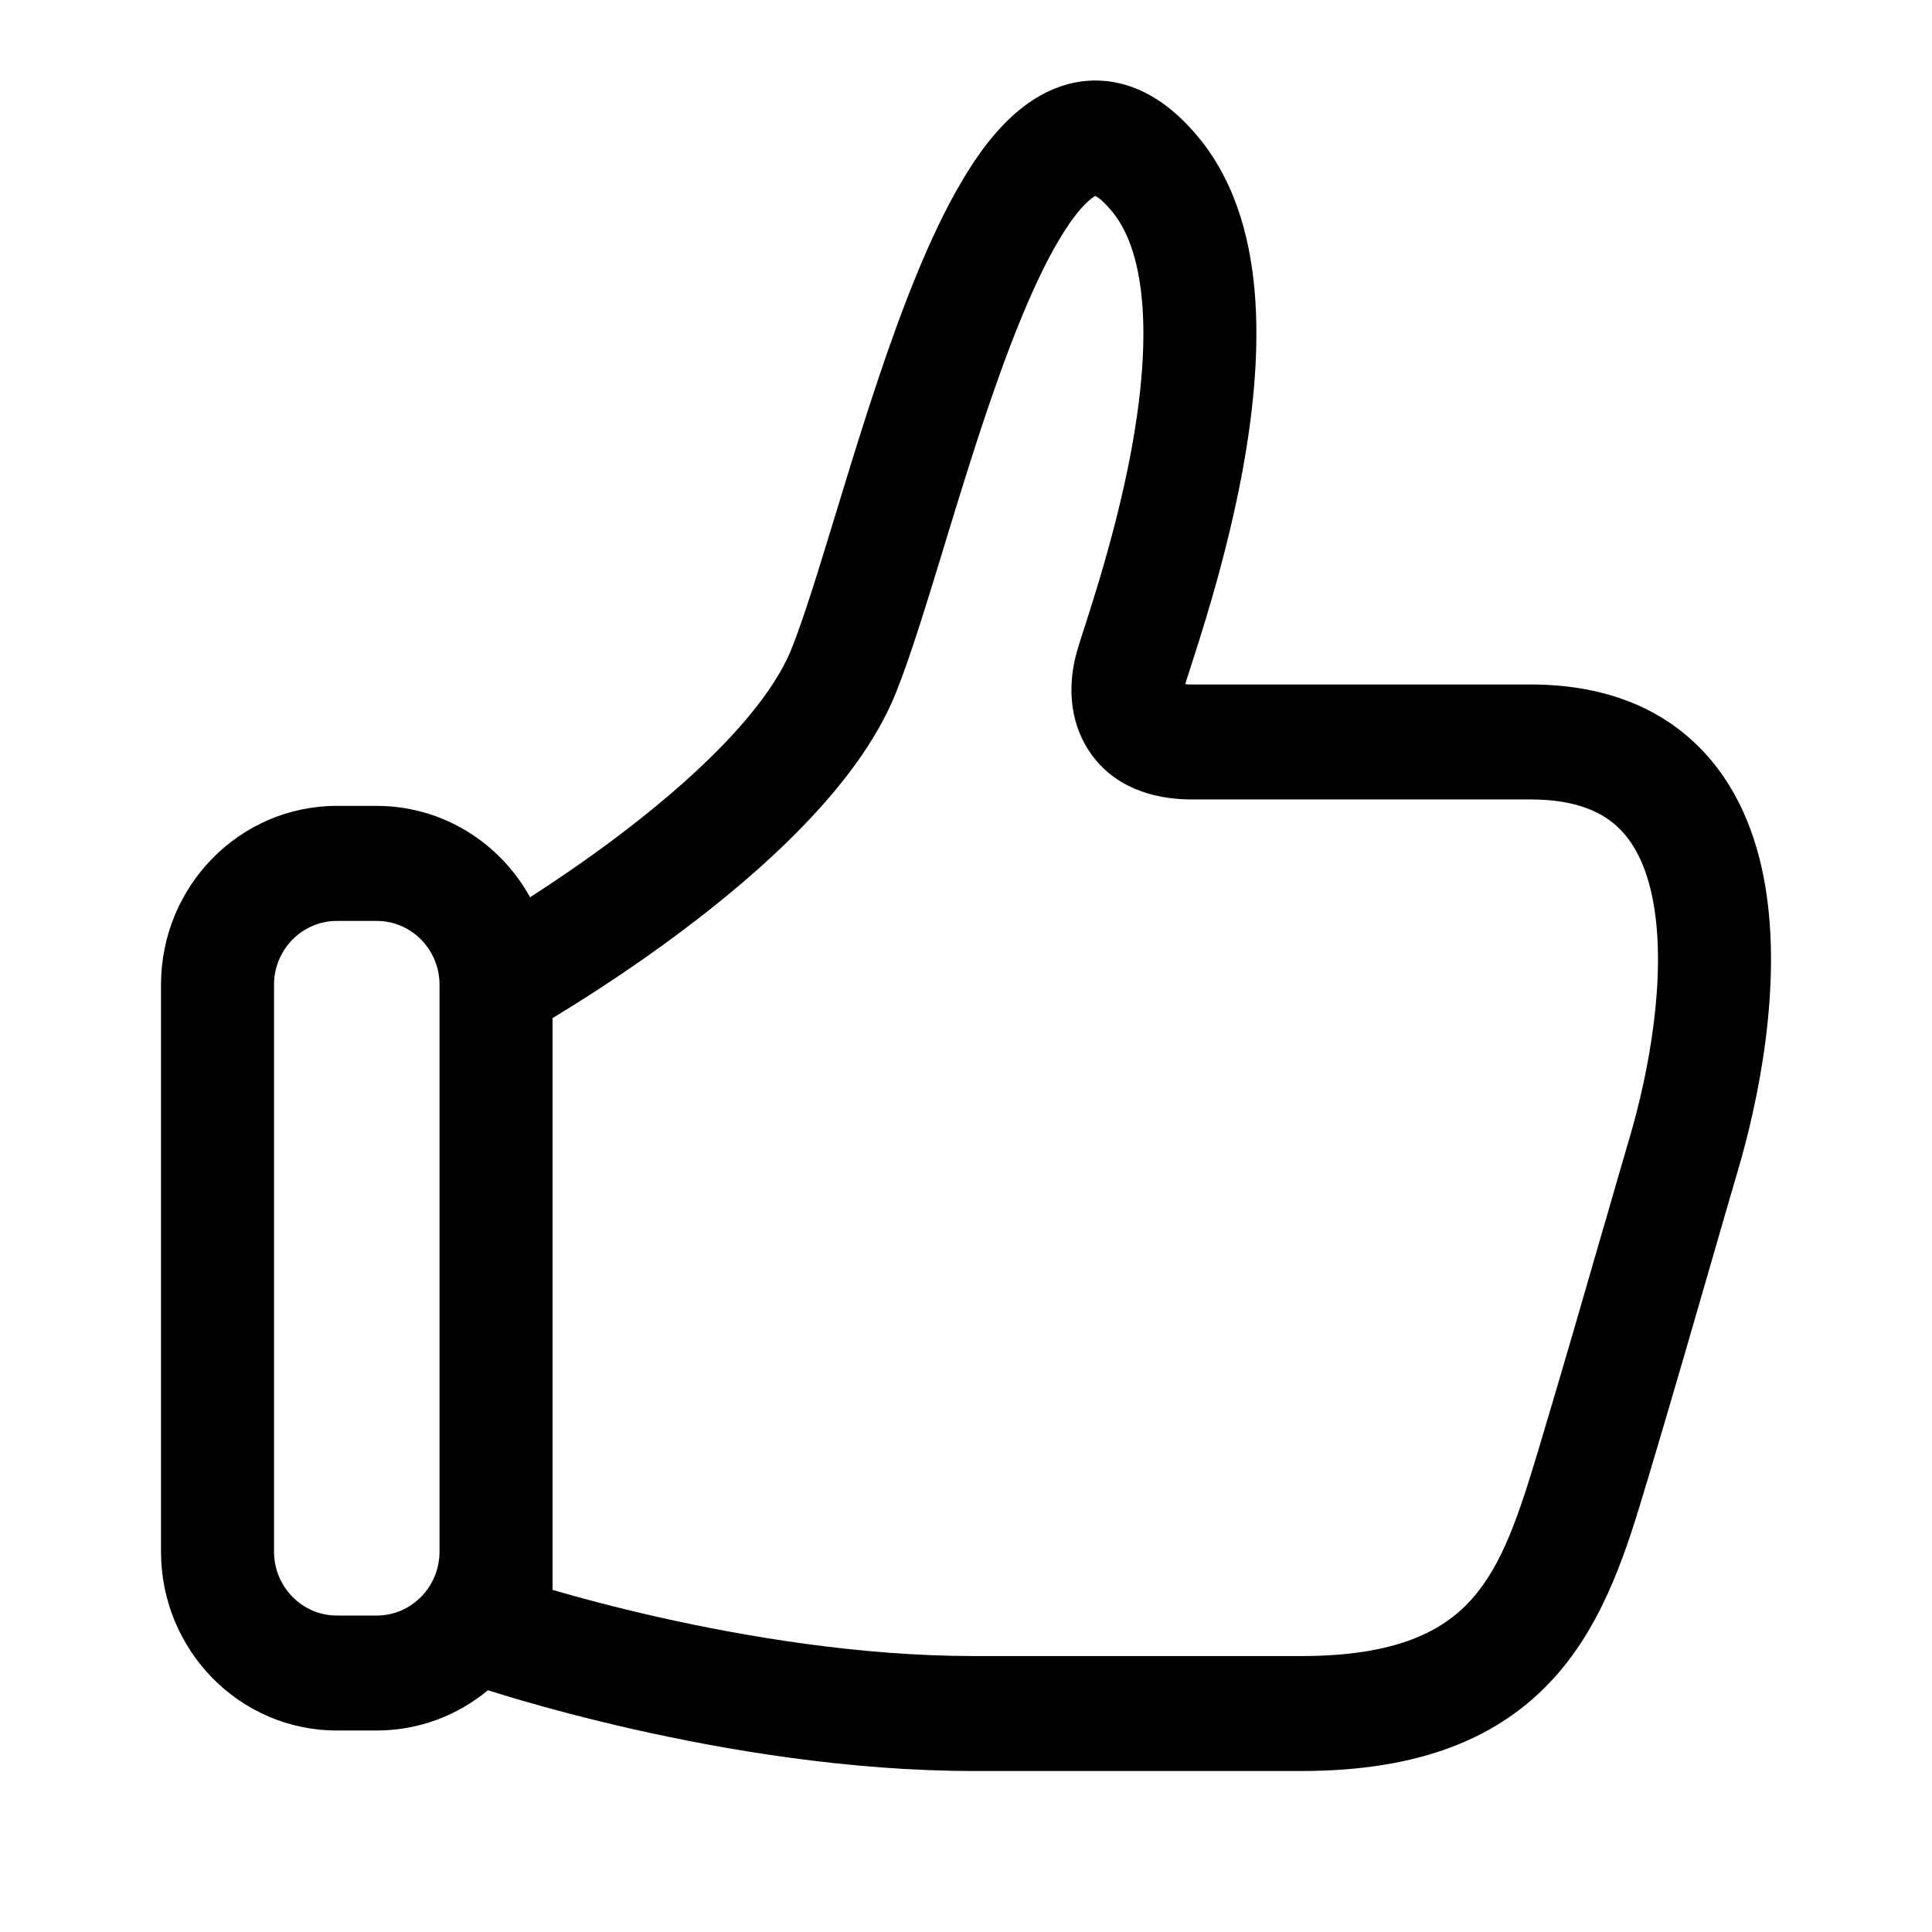
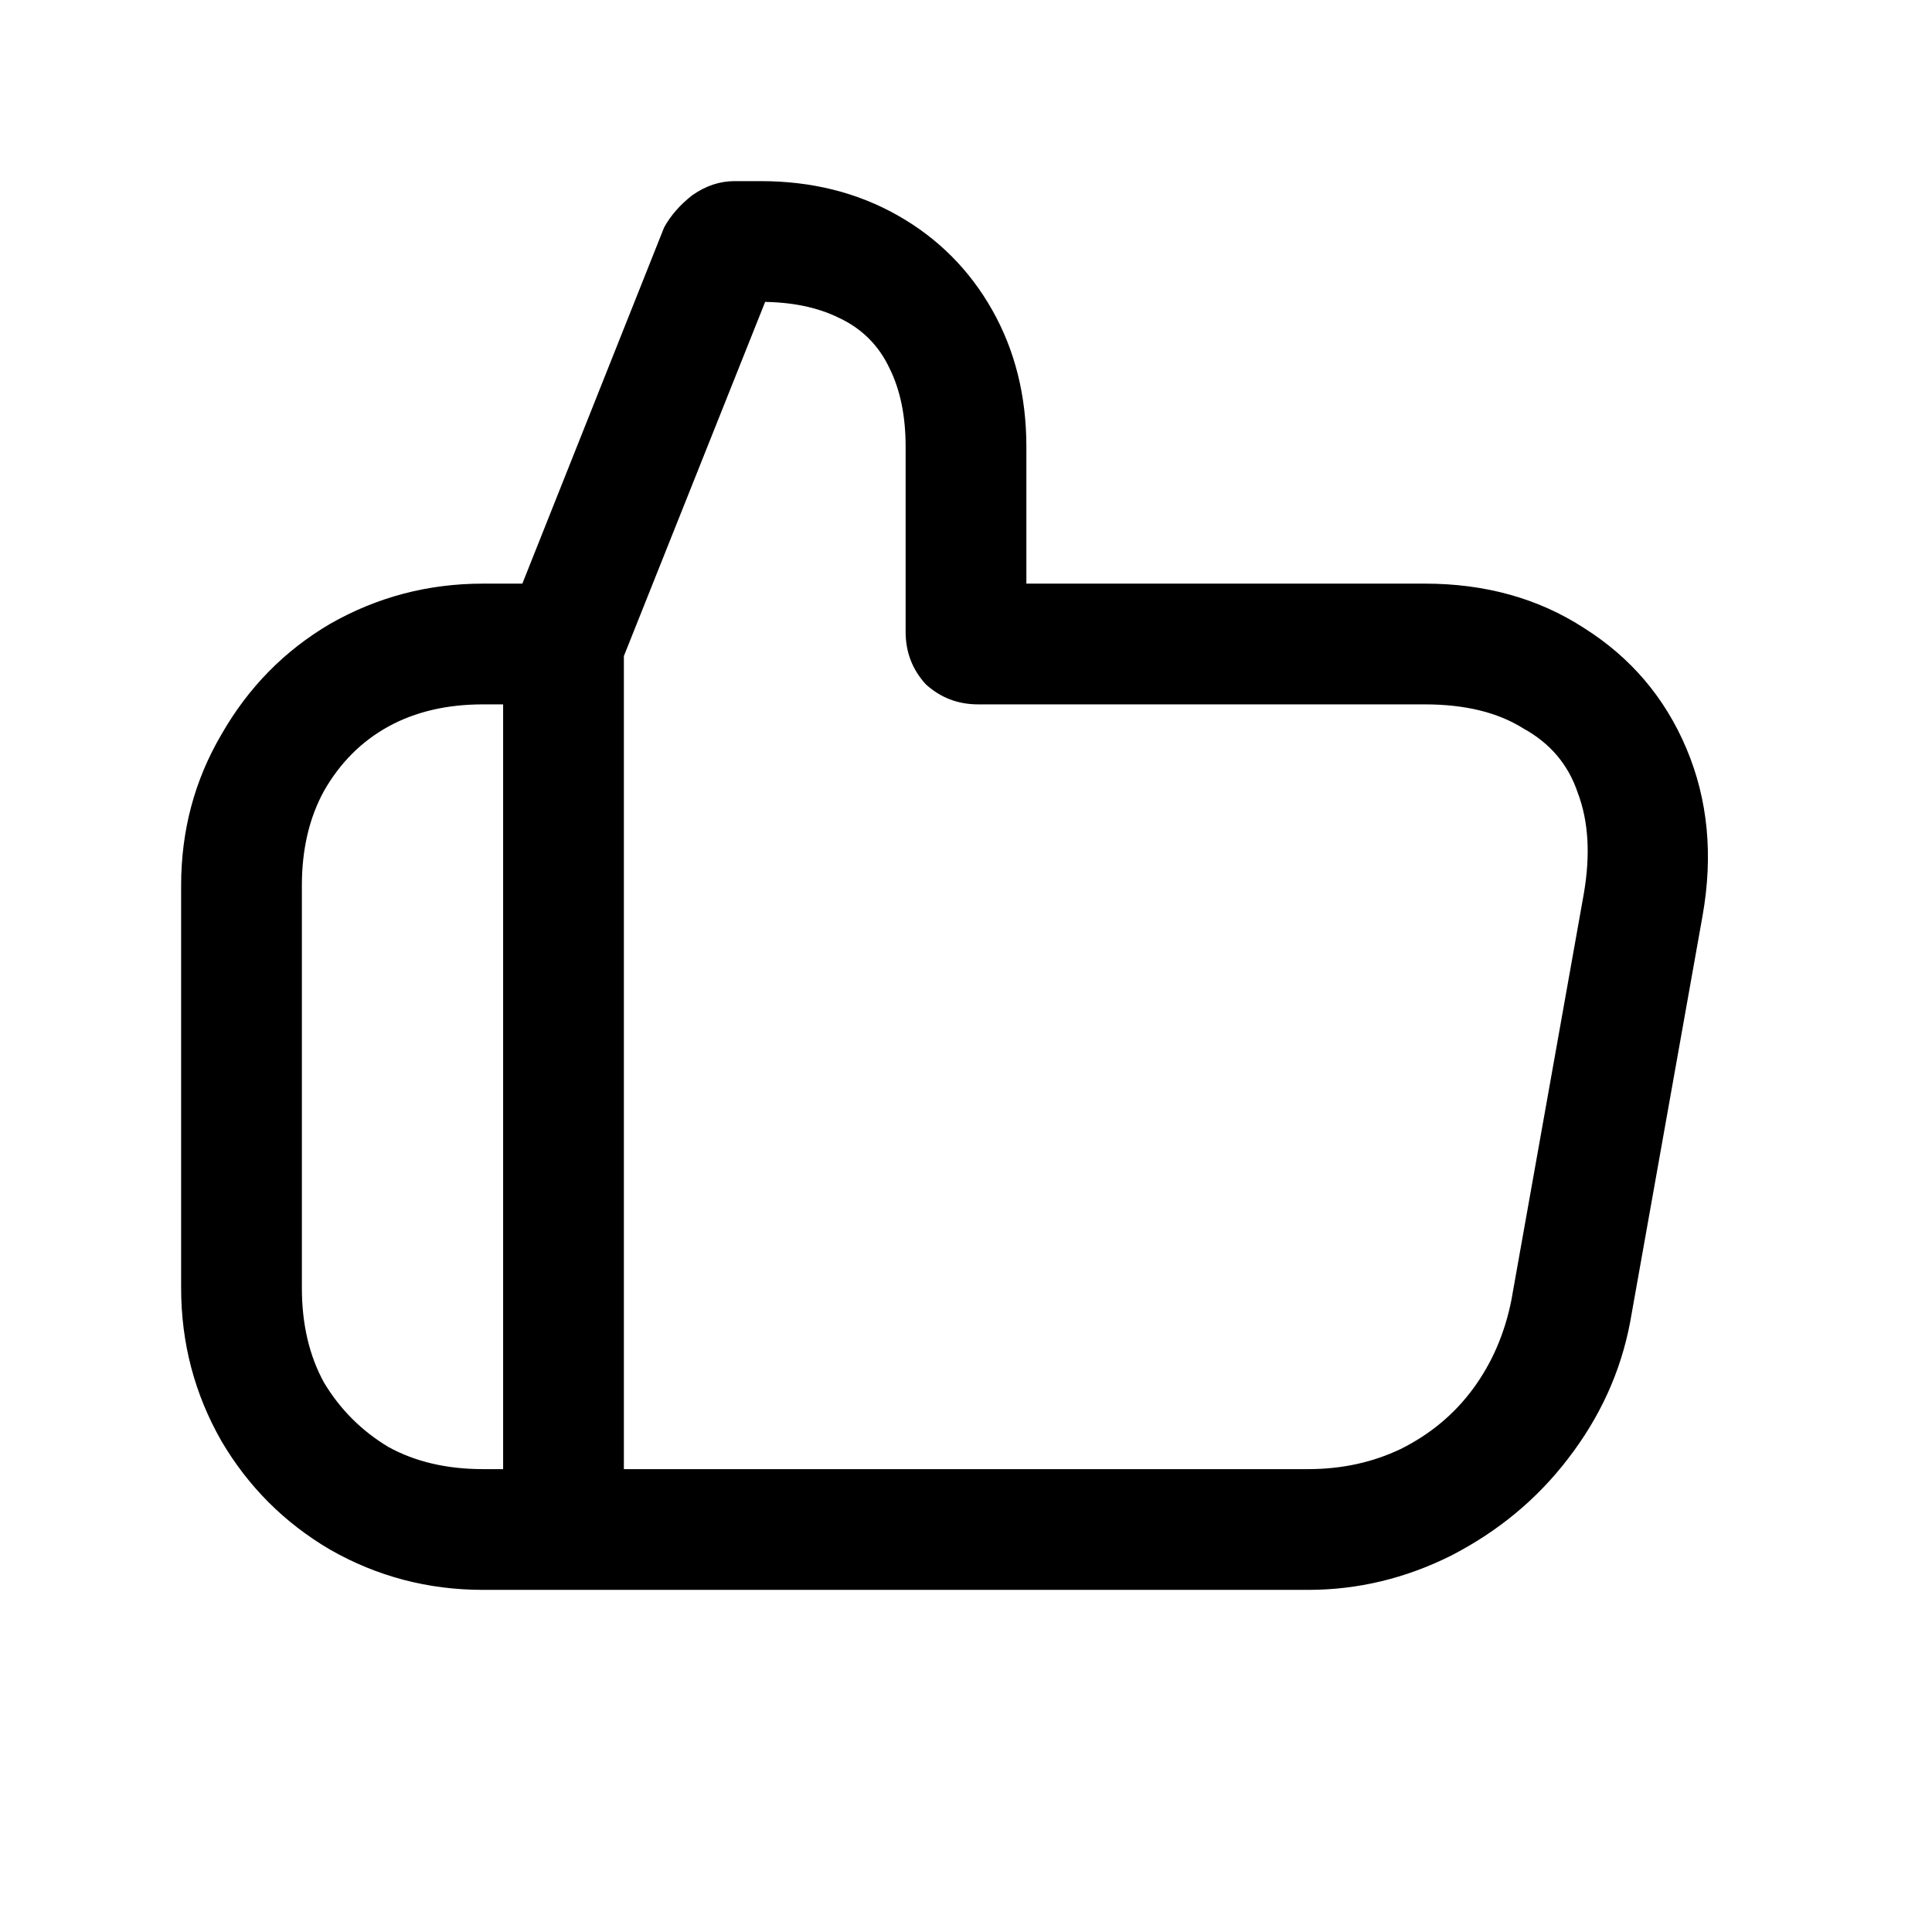
<svg xmlns="http://www.w3.org/2000/svg" width="24" height="24" viewBox="0 0 24 24" fill="none">
-   <path fill-rule="evenodd" clip-rule="evenodd" d="M20.462 18.4C20.771 17.368 21.056 16.38 21.276 15.618C21.401 15.184 21.506 14.822 21.581 14.567C21.851 13.66 22.135 12.246 21.93 11.015C21.826 10.389 21.584 9.747 21.087 9.261C20.578 8.762 19.879 8.503 19.015 8.503H14.801C14.77 8.503 14.745 8.502 14.724 8.499C14.73 8.476 14.753 8.403 14.807 8.236C14.857 8.08 14.923 7.875 14.995 7.634C15.139 7.154 15.309 6.528 15.434 5.856C15.557 5.187 15.64 4.446 15.595 3.744C15.551 3.048 15.376 2.315 14.914 1.738C14.631 1.386 14.275 1.096 13.829 1.019C13.36 0.939 12.96 1.122 12.664 1.365C12.377 1.599 12.14 1.924 11.943 2.26C11.741 2.602 11.556 2.998 11.387 3.41C11.049 4.233 10.749 5.182 10.491 6.024C10.453 6.148 10.416 6.269 10.38 6.387C10.164 7.095 9.985 7.68 9.832 8.062C9.687 8.422 9.391 8.83 8.978 9.257C8.572 9.677 8.089 10.079 7.615 10.433C7.243 10.711 6.883 10.954 6.585 11.146C6.211 10.469 5.498 10.011 4.679 10.011H4.185C2.978 10.011 2 11.007 2 12.234V19.274C2 20.502 2.978 21.497 4.185 21.497H4.679C5.203 21.497 5.684 21.309 6.061 20.997L6.087 21.005C6.179 21.034 6.312 21.075 6.48 21.124C6.815 21.221 7.292 21.351 7.864 21.48C9.003 21.738 10.541 22 12.095 22H16.169C17.639 22 18.636 21.59 19.316 20.831C19.943 20.131 20.22 19.209 20.452 18.431L20.462 18.4ZM13.652 7.218C13.584 7.443 13.522 7.637 13.473 7.791L13.457 7.838C13.419 7.958 13.379 8.083 13.36 8.161C13.281 8.485 13.267 8.94 13.534 9.337C13.82 9.763 14.298 9.931 14.801 9.931H19.015C19.593 9.931 19.916 10.097 20.113 10.29C20.323 10.495 20.472 10.812 20.546 11.254C20.696 12.158 20.486 13.316 20.237 14.155C20.155 14.431 20.049 14.801 19.923 15.238L19.921 15.242C19.704 15.994 19.429 16.949 19.119 17.983C18.865 18.83 18.664 19.439 18.279 19.869C17.937 20.25 17.367 20.572 16.169 20.572H12.095C10.683 20.572 9.255 20.331 8.169 20.086C7.629 19.964 7.178 19.842 6.864 19.75V12.647C6.933 12.605 7.011 12.558 7.095 12.505C7.451 12.283 7.935 11.966 8.446 11.584C8.955 11.204 9.503 10.751 9.979 10.258C10.449 9.772 10.888 9.209 11.131 8.602C11.31 8.157 11.509 7.503 11.72 6.814L11.723 6.802C11.759 6.686 11.795 6.568 11.831 6.45C12.09 5.605 12.373 4.714 12.683 3.96C12.837 3.584 12.993 3.256 13.147 2.994C13.306 2.724 13.442 2.561 13.544 2.477C13.574 2.453 13.595 2.44 13.607 2.434C13.637 2.449 13.711 2.499 13.826 2.641C14.029 2.895 14.159 3.291 14.194 3.836C14.229 4.374 14.166 4.985 14.054 5.592C13.942 6.194 13.787 6.765 13.652 7.218ZM5.46 12.234V19.274C5.46 19.713 5.111 20.069 4.679 20.069H4.185C3.754 20.069 3.404 19.713 3.404 19.274V12.234C3.404 11.795 3.754 11.44 4.185 11.44H4.679C5.111 11.44 5.46 11.795 5.46 12.234Z" fill="currentColor" />
+   <path d="M6.25 7.85L8.25 2.825C8.333 2.675 8.45 2.542 8.6 2.425C8.767 2.308 8.942 2.25 9.125 2.25H9.45C10.083 2.25 10.65 2.392 11.15 2.675C11.65 2.958 12.042 3.35 12.325 3.85C12.608 4.35 12.75 4.917 12.75 5.55V7.85C12.75 7.883 12.692 7.85 12.575 7.75C12.458 7.65 12.35 7.542 12.25 7.425C12.15 7.308 12.117 7.25 12.15 7.25H17.7C18.45 7.25 19.108 7.433 19.675 7.8C20.258 8.167 20.683 8.667 20.95 9.3C21.217 9.933 21.283 10.625 21.15 11.375L20.25 16.425C20.133 17.042 19.875 17.608 19.475 18.125C19.092 18.625 18.608 19.025 18.025 19.325C17.458 19.608 16.867 19.75 16.25 19.75H6.25V7.85ZM6 19.75C5.317 19.75 4.683 19.583 4.1 19.25C3.533 18.917 3.083 18.467 2.75 17.9C2.417 17.317 2.25 16.683 2.25 16V11C2.25 10.317 2.417 9.692 2.75 9.125C3.083 8.542 3.533 8.083 4.1 7.75C4.683 7.417 5.317 7.25 6 7.25H7.75V19.75H6ZM6.25 18.25V8.75H6C5.55 8.75 5.158 8.842 4.825 9.025C4.492 9.208 4.225 9.475 4.025 9.825C3.842 10.158 3.75 10.55 3.75 11V16C3.75 16.45 3.842 16.842 4.025 17.175C4.225 17.508 4.492 17.775 4.825 17.975C5.158 18.158 5.55 18.25 6 18.25H6.25ZM16.25 18.25C16.667 18.25 17.05 18.167 17.4 18C17.767 17.817 18.067 17.567 18.3 17.25C18.533 16.933 18.692 16.567 18.775 16.15L19.675 11.1C19.758 10.617 19.733 10.2 19.6 9.85C19.483 9.5 19.258 9.233 18.925 9.05C18.608 8.85 18.2 8.75 17.7 8.75H12.15C11.9 8.75 11.683 8.667 11.5 8.5C11.333 8.317 11.25 8.1 11.25 7.85V5.55C11.25 5.167 11.183 4.842 11.05 4.575C10.917 4.292 10.708 4.083 10.425 3.95C10.158 3.817 9.833 3.75 9.45 3.75H9.125L9.175 3.725C9.225 3.708 9.283 3.692 9.35 3.675C9.417 3.642 9.492 3.608 9.575 3.575L7.75 8.15V18.25H16.25Z" fill="currentColor" />
</svg>
